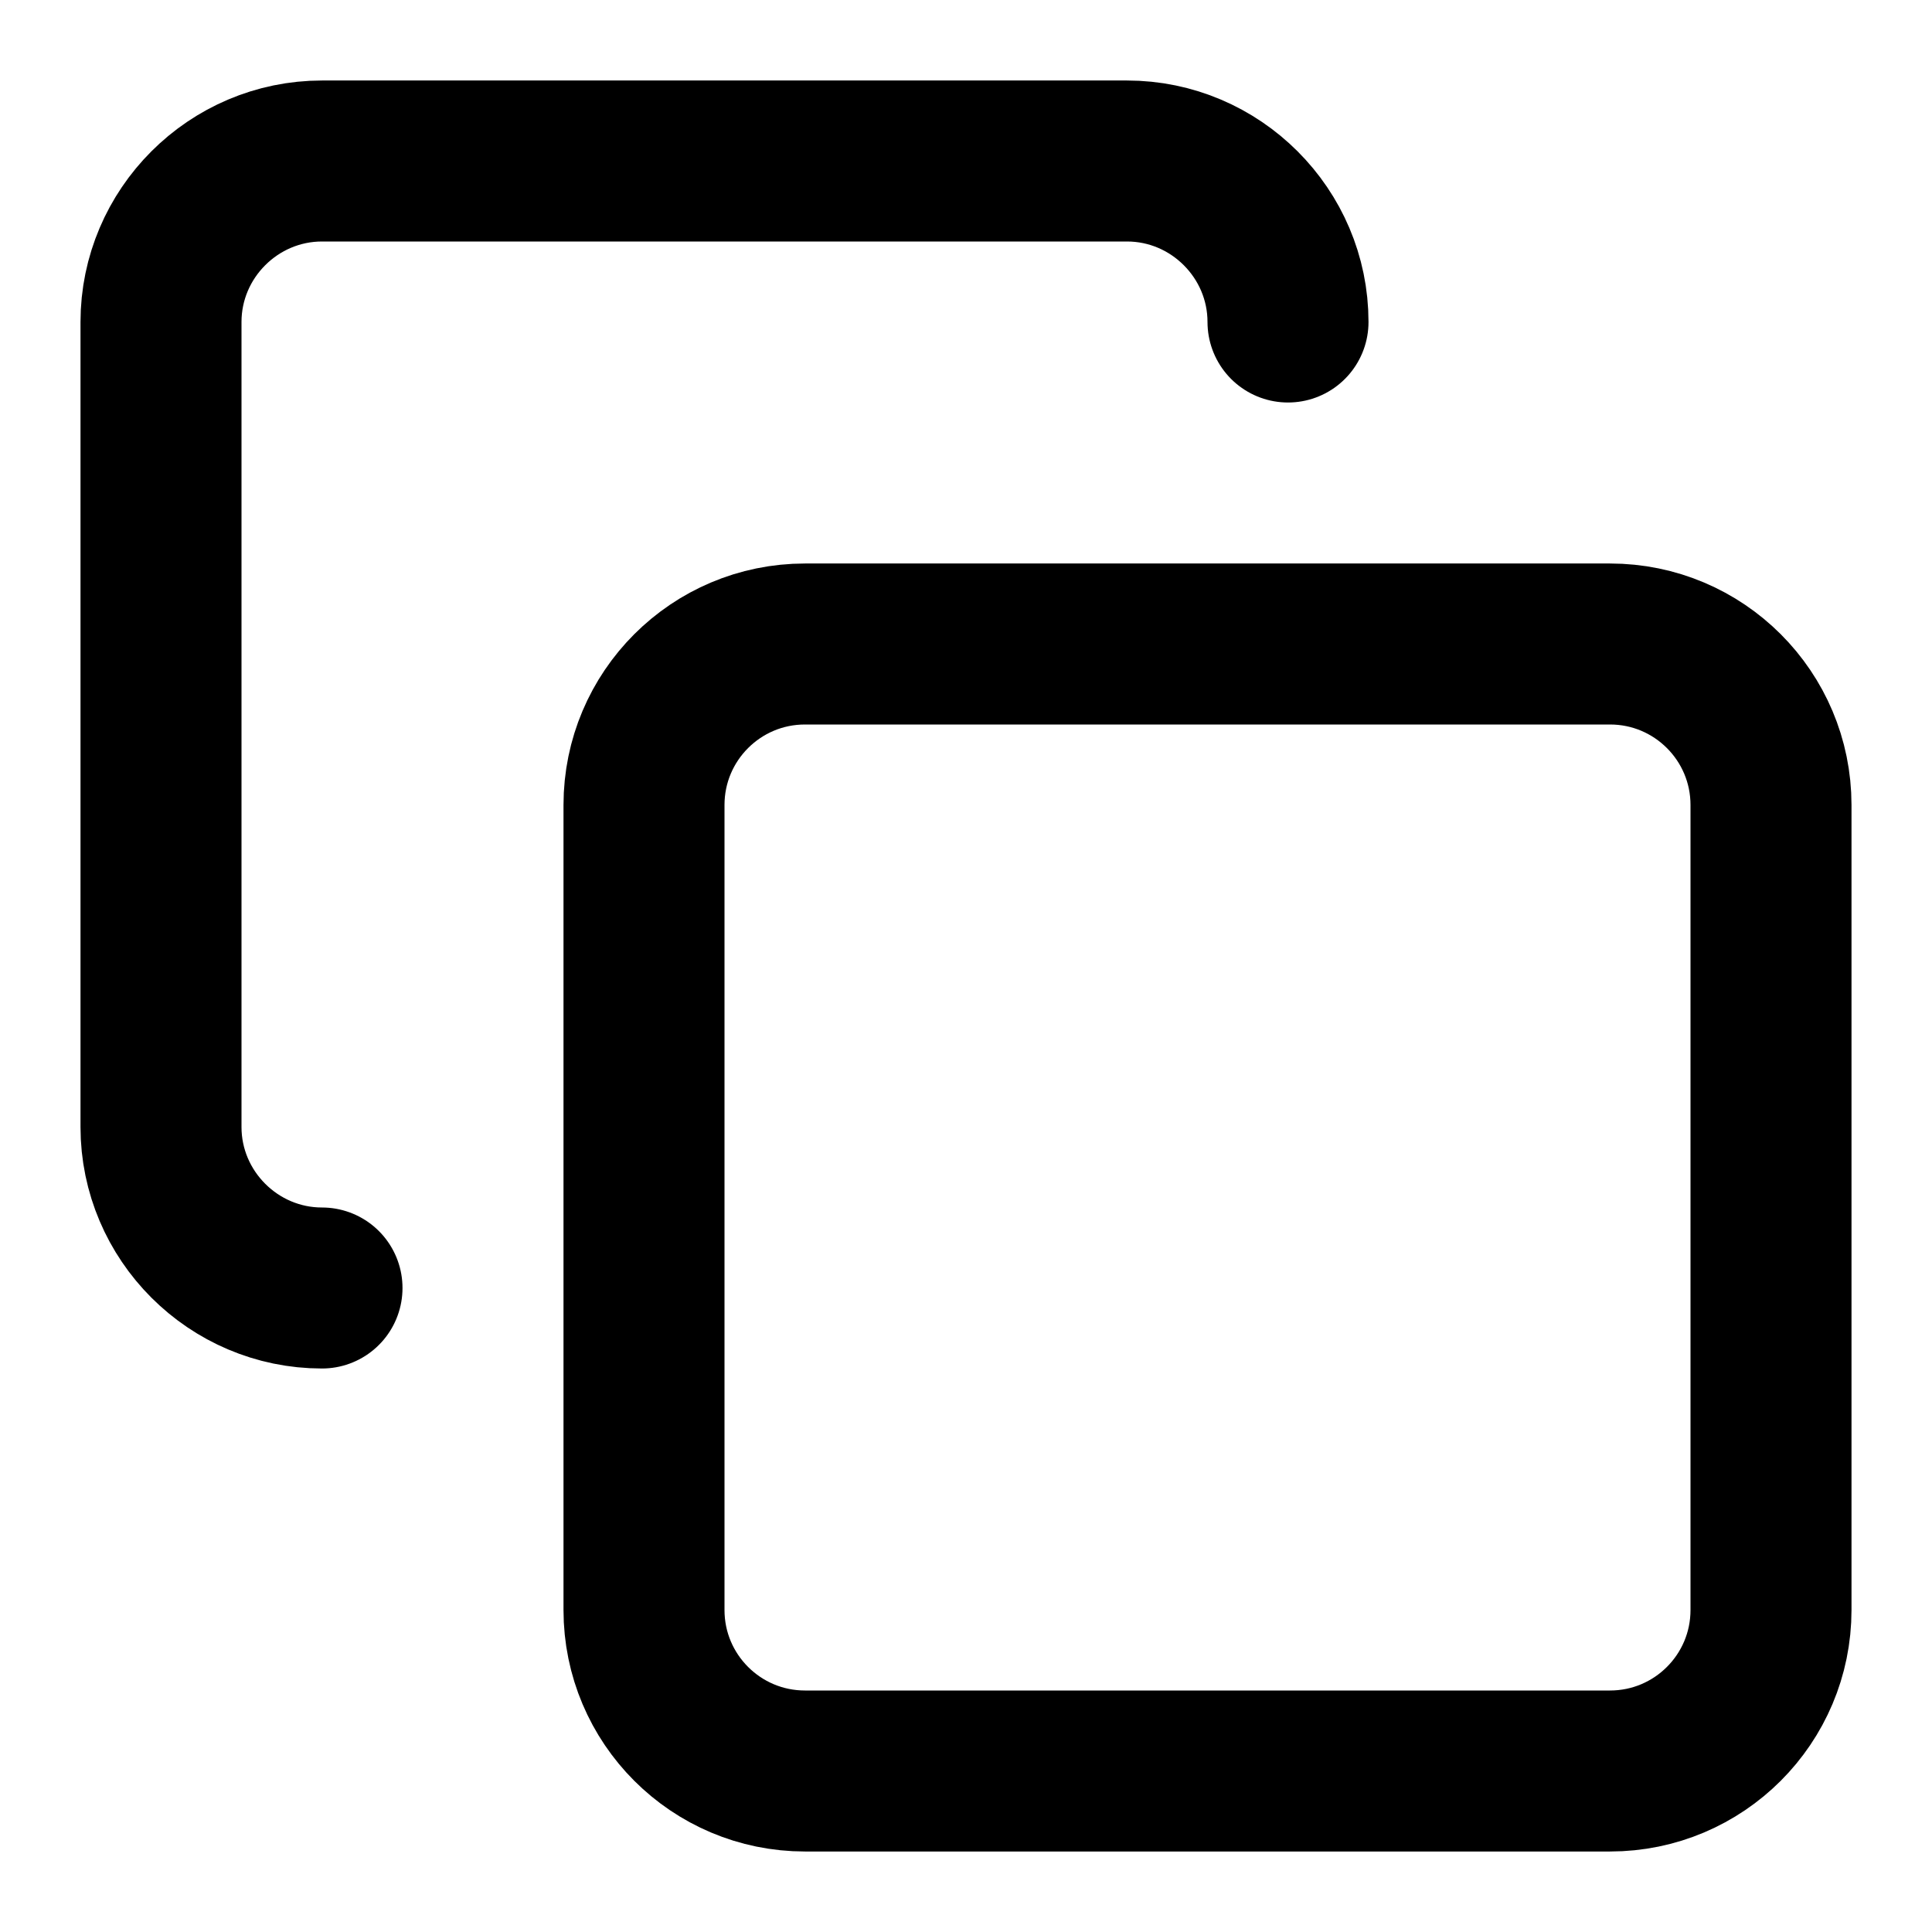
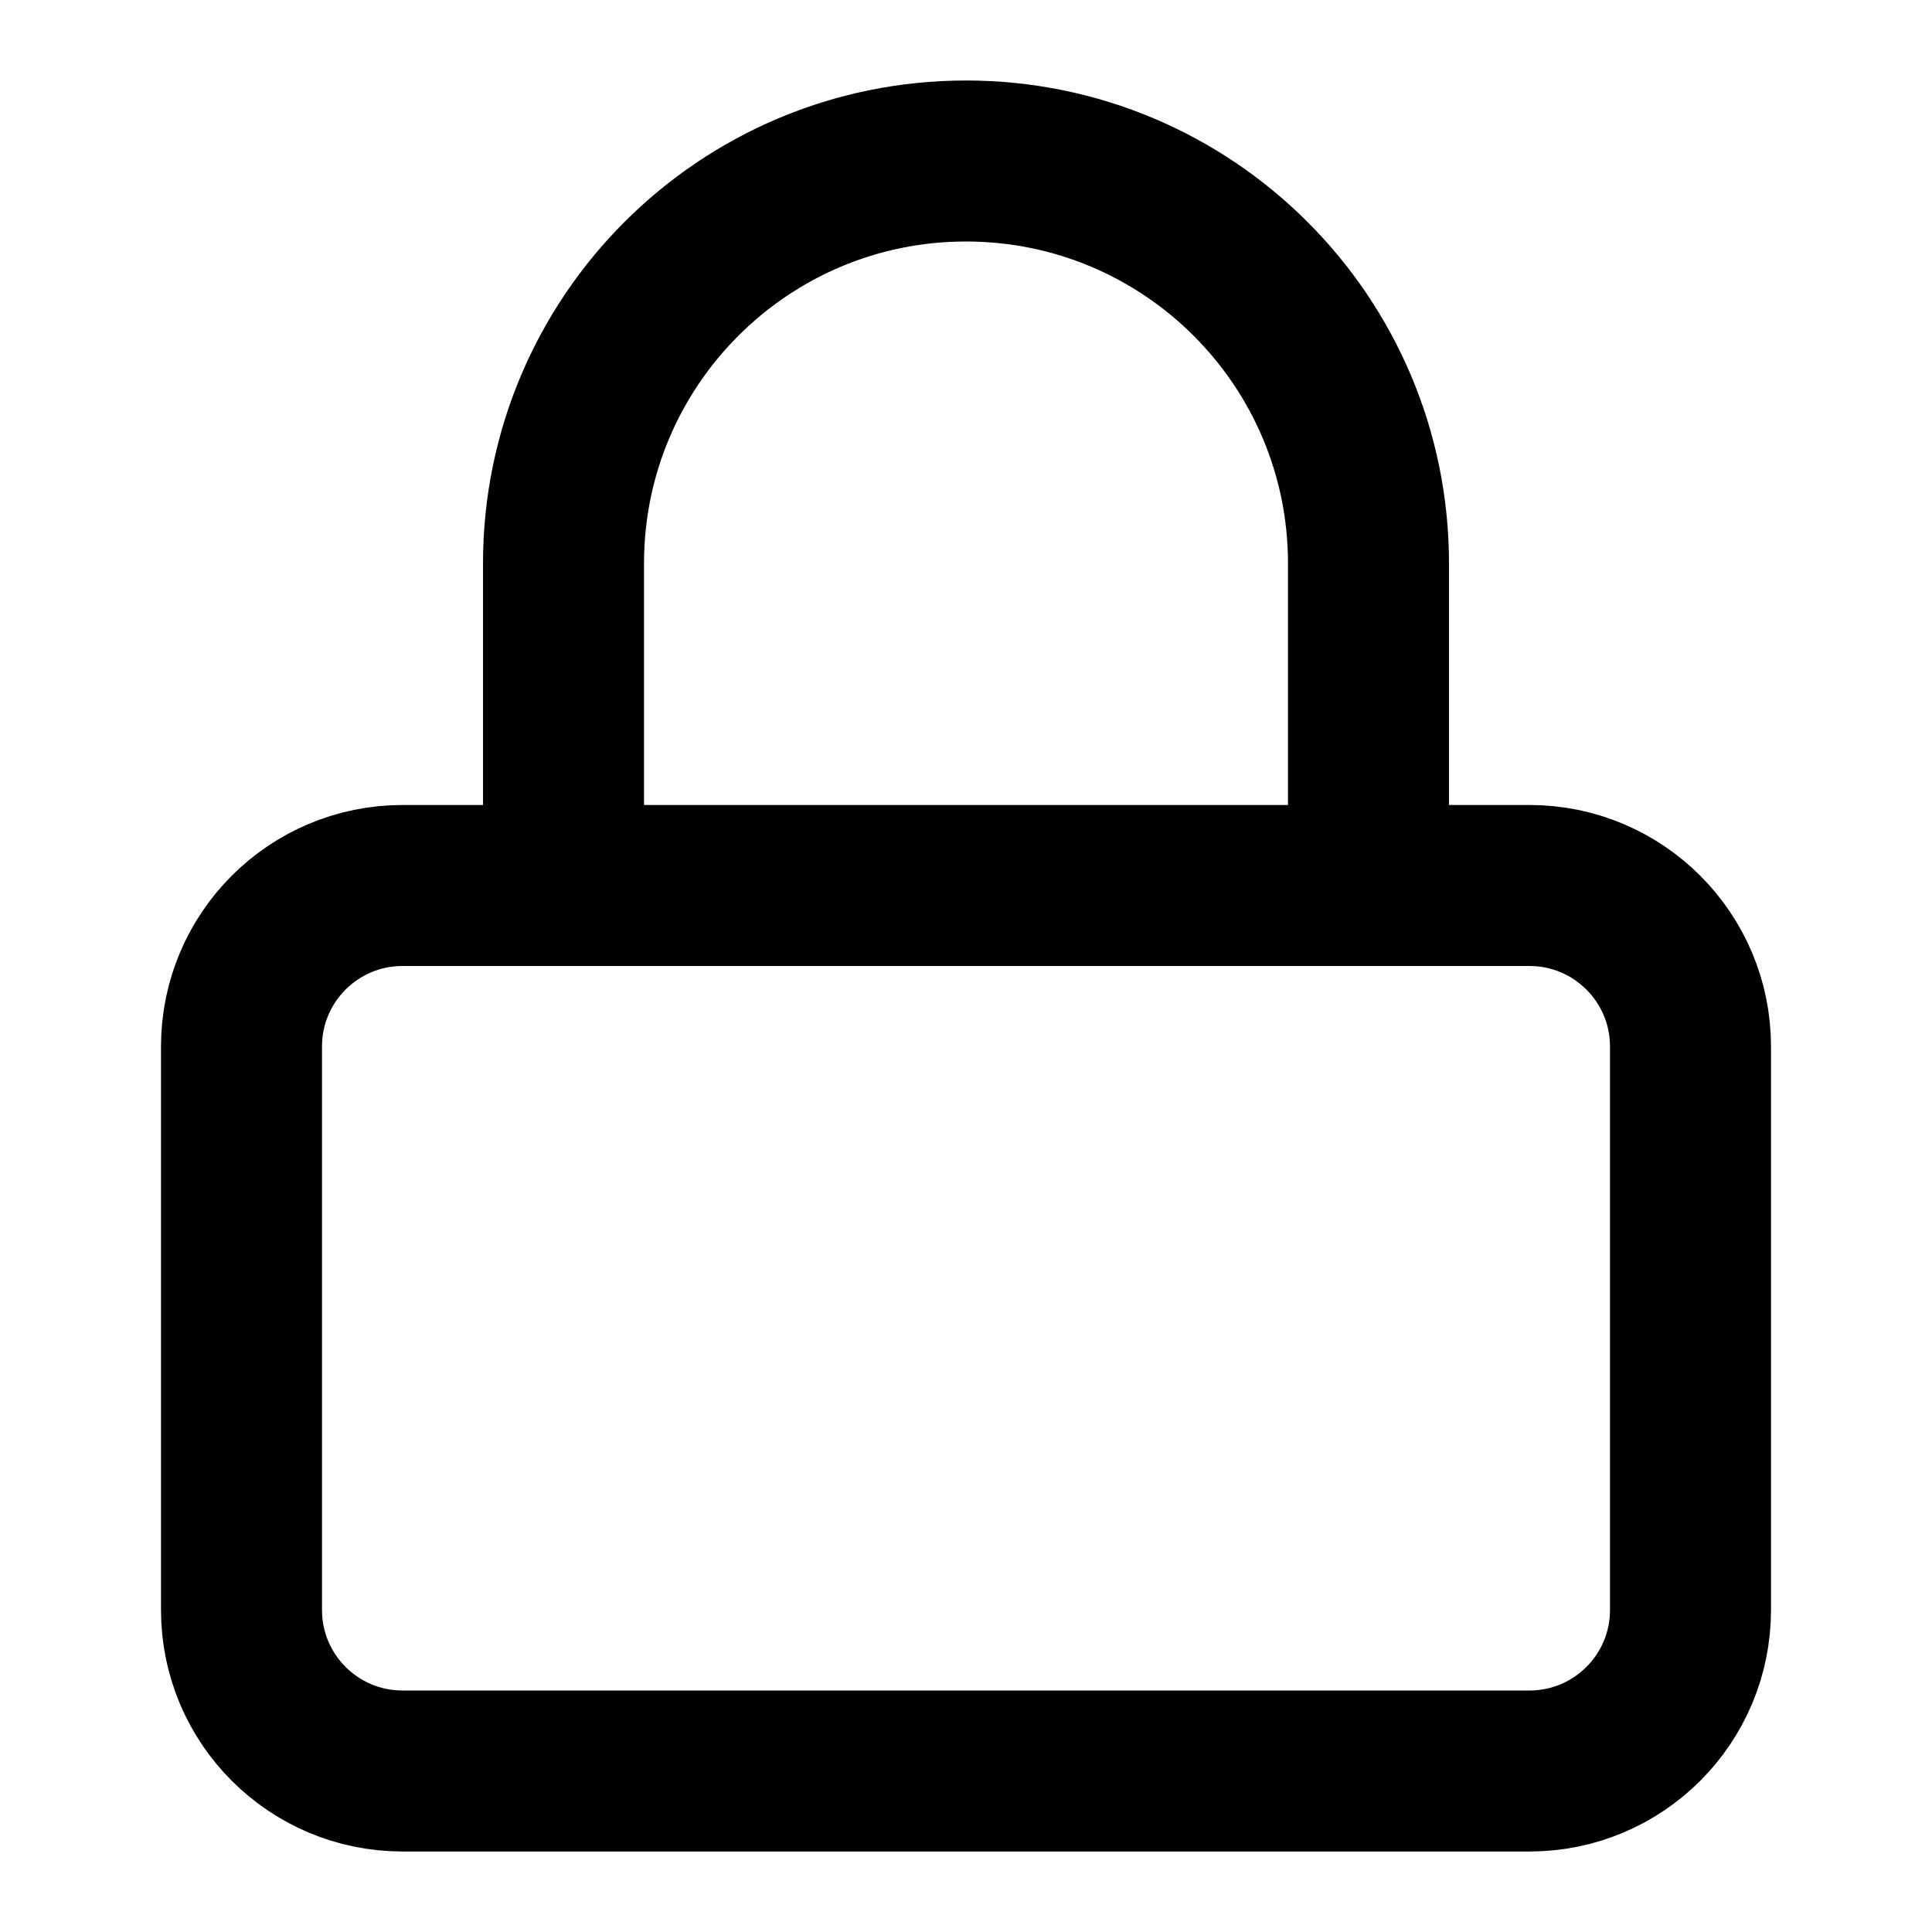
- <svg xmlns="http://www.w3.org/2000/svg" class="lucide lucide-copy" width="24" height="24" viewBox="0 0 24 24" fill="none" stroke="currentColor" stroke-width="2" stroke-linecap="round" stroke-linejoin="round">
-   <rect width="14" height="14" x="8" y="8" rx="2" ry="2" />
-   <path d="M4 16c-1.1 0-2-.9-2-2V4c0-1.1.9-2 2-2h10c1.1 0 2 .9 2 2" />
+ <svg xmlns="http://www.w3.org/2000/svg" class="lucide lucide-lock" width="24" height="24" viewBox="0 0 24 24" fill="none" stroke="currentColor" stroke-width="2" stroke-linecap="round" stroke-linejoin="round">
+   <rect width="18" height="11" x="3" y="11" rx="2" ry="2" />
+   <path d="M7 11V7a5 5 0 0 1 10 0v4" />
</svg>
